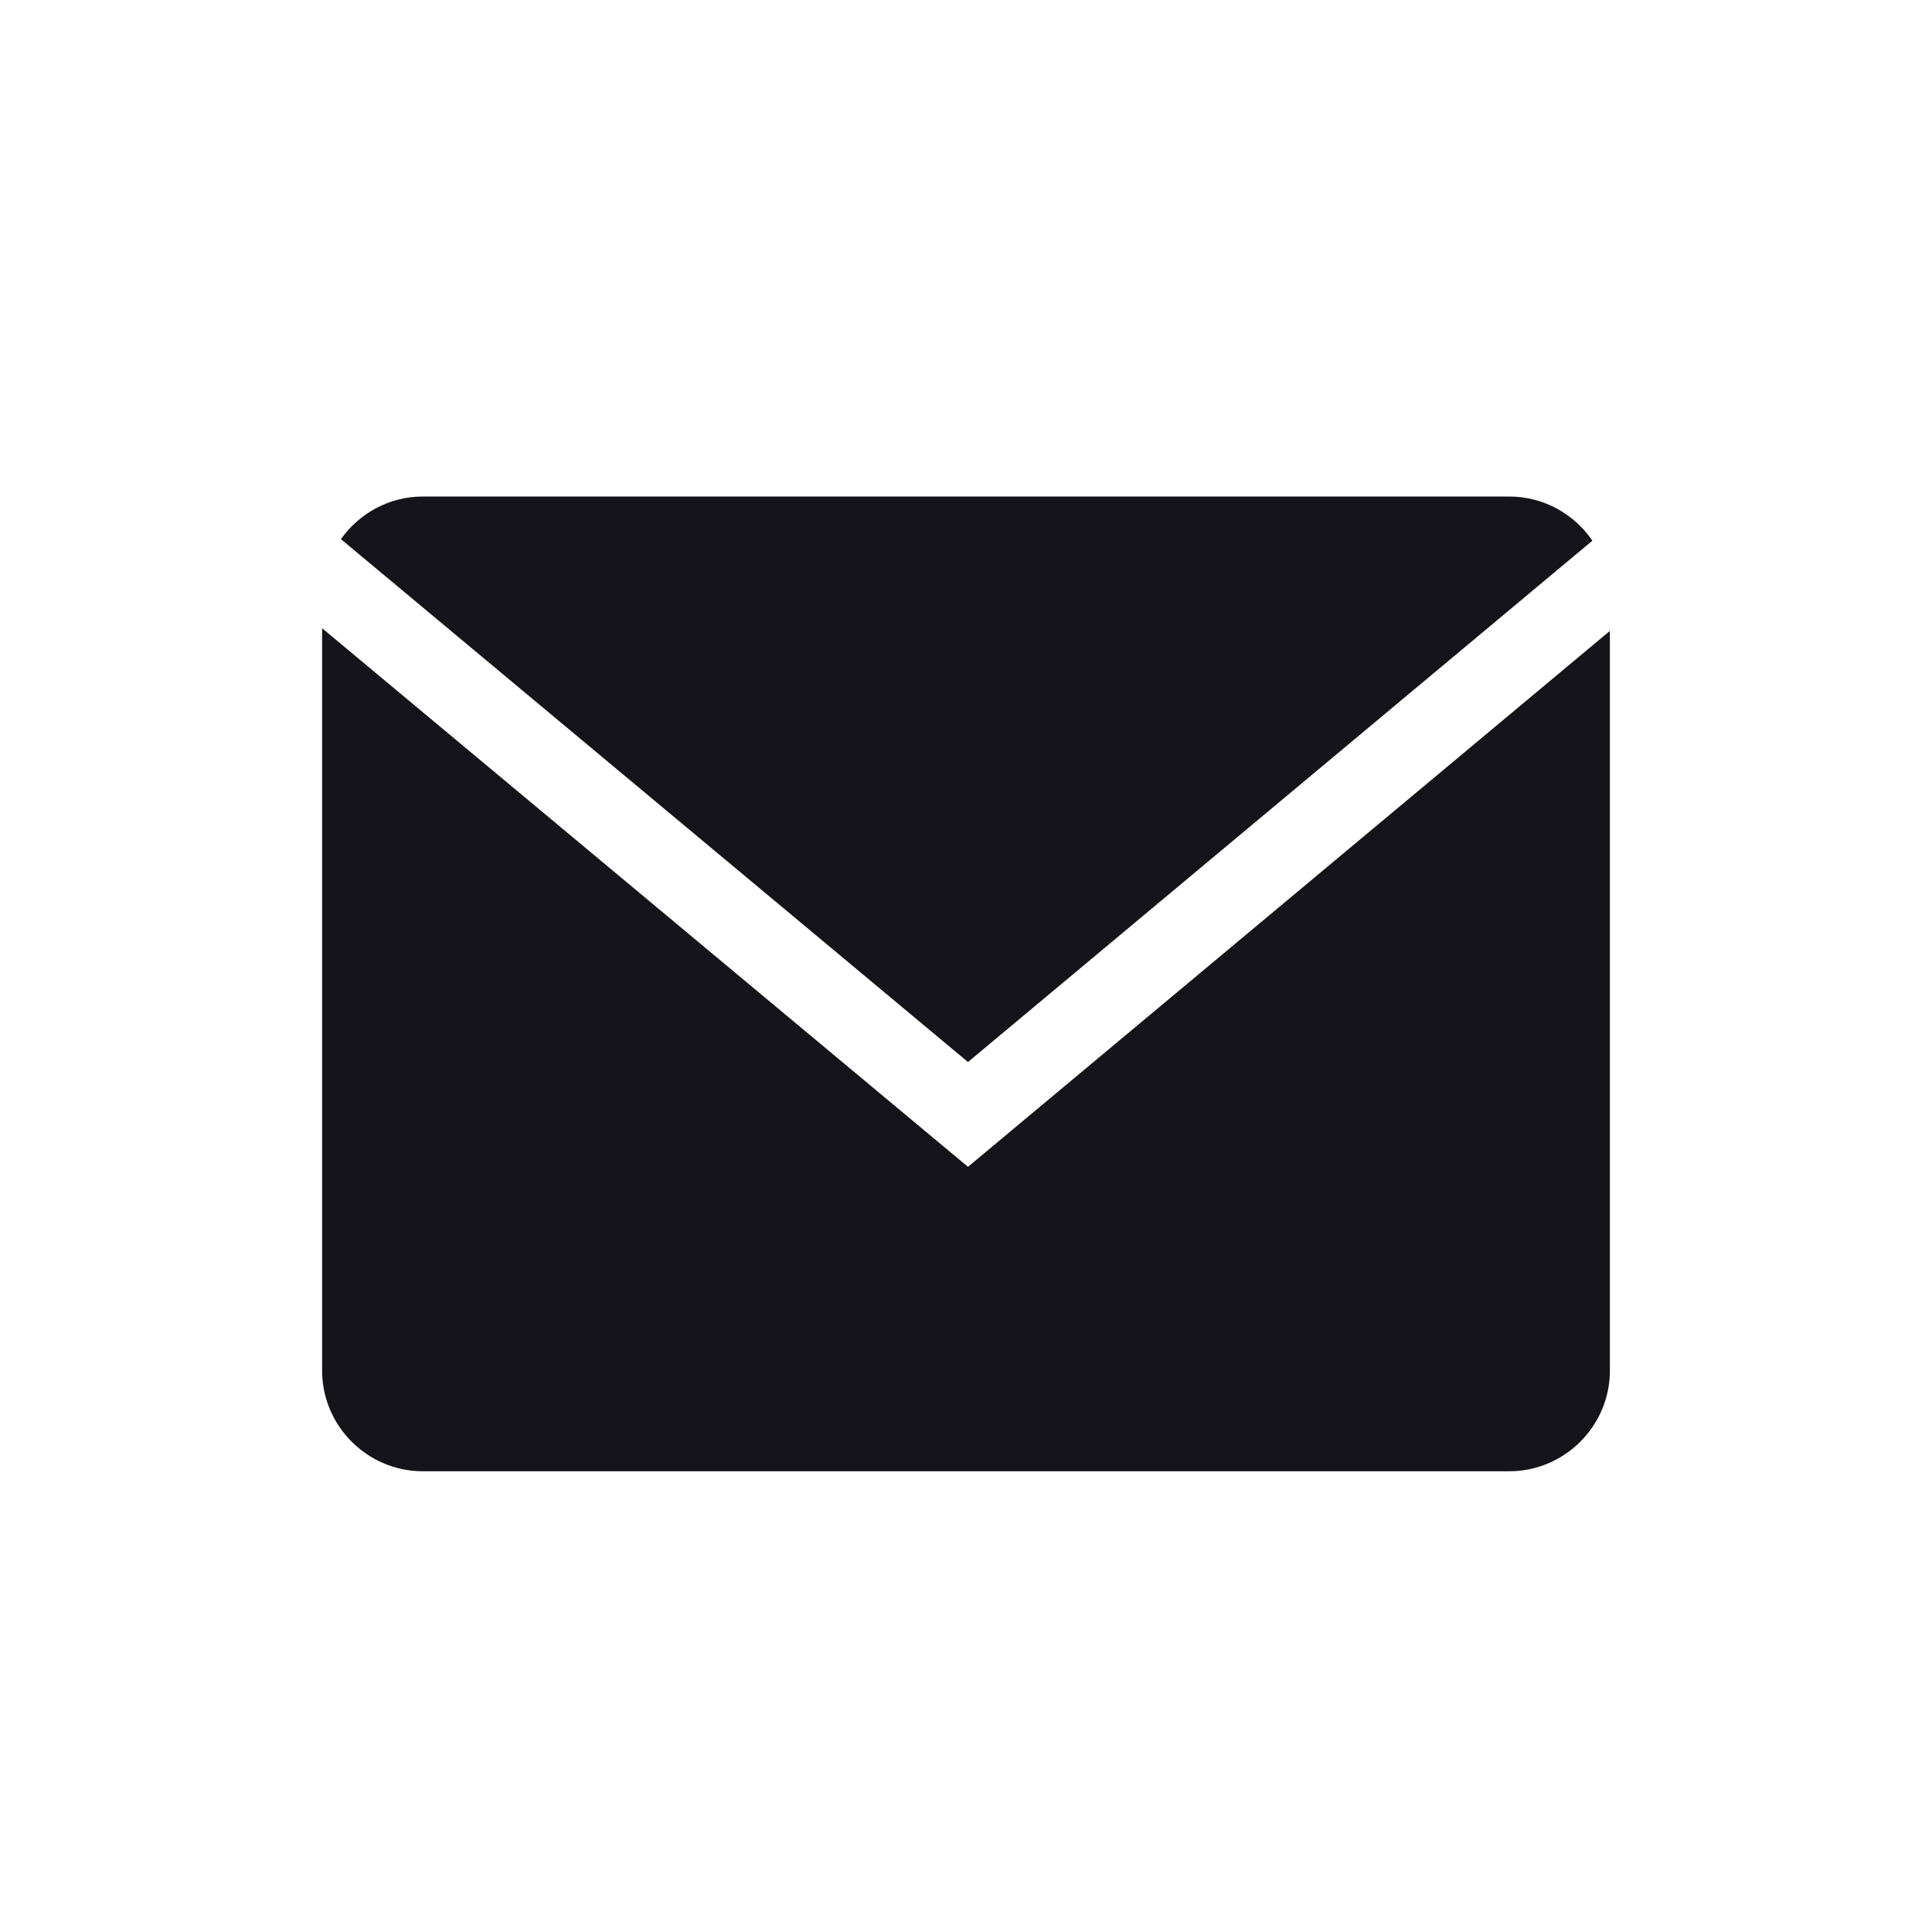
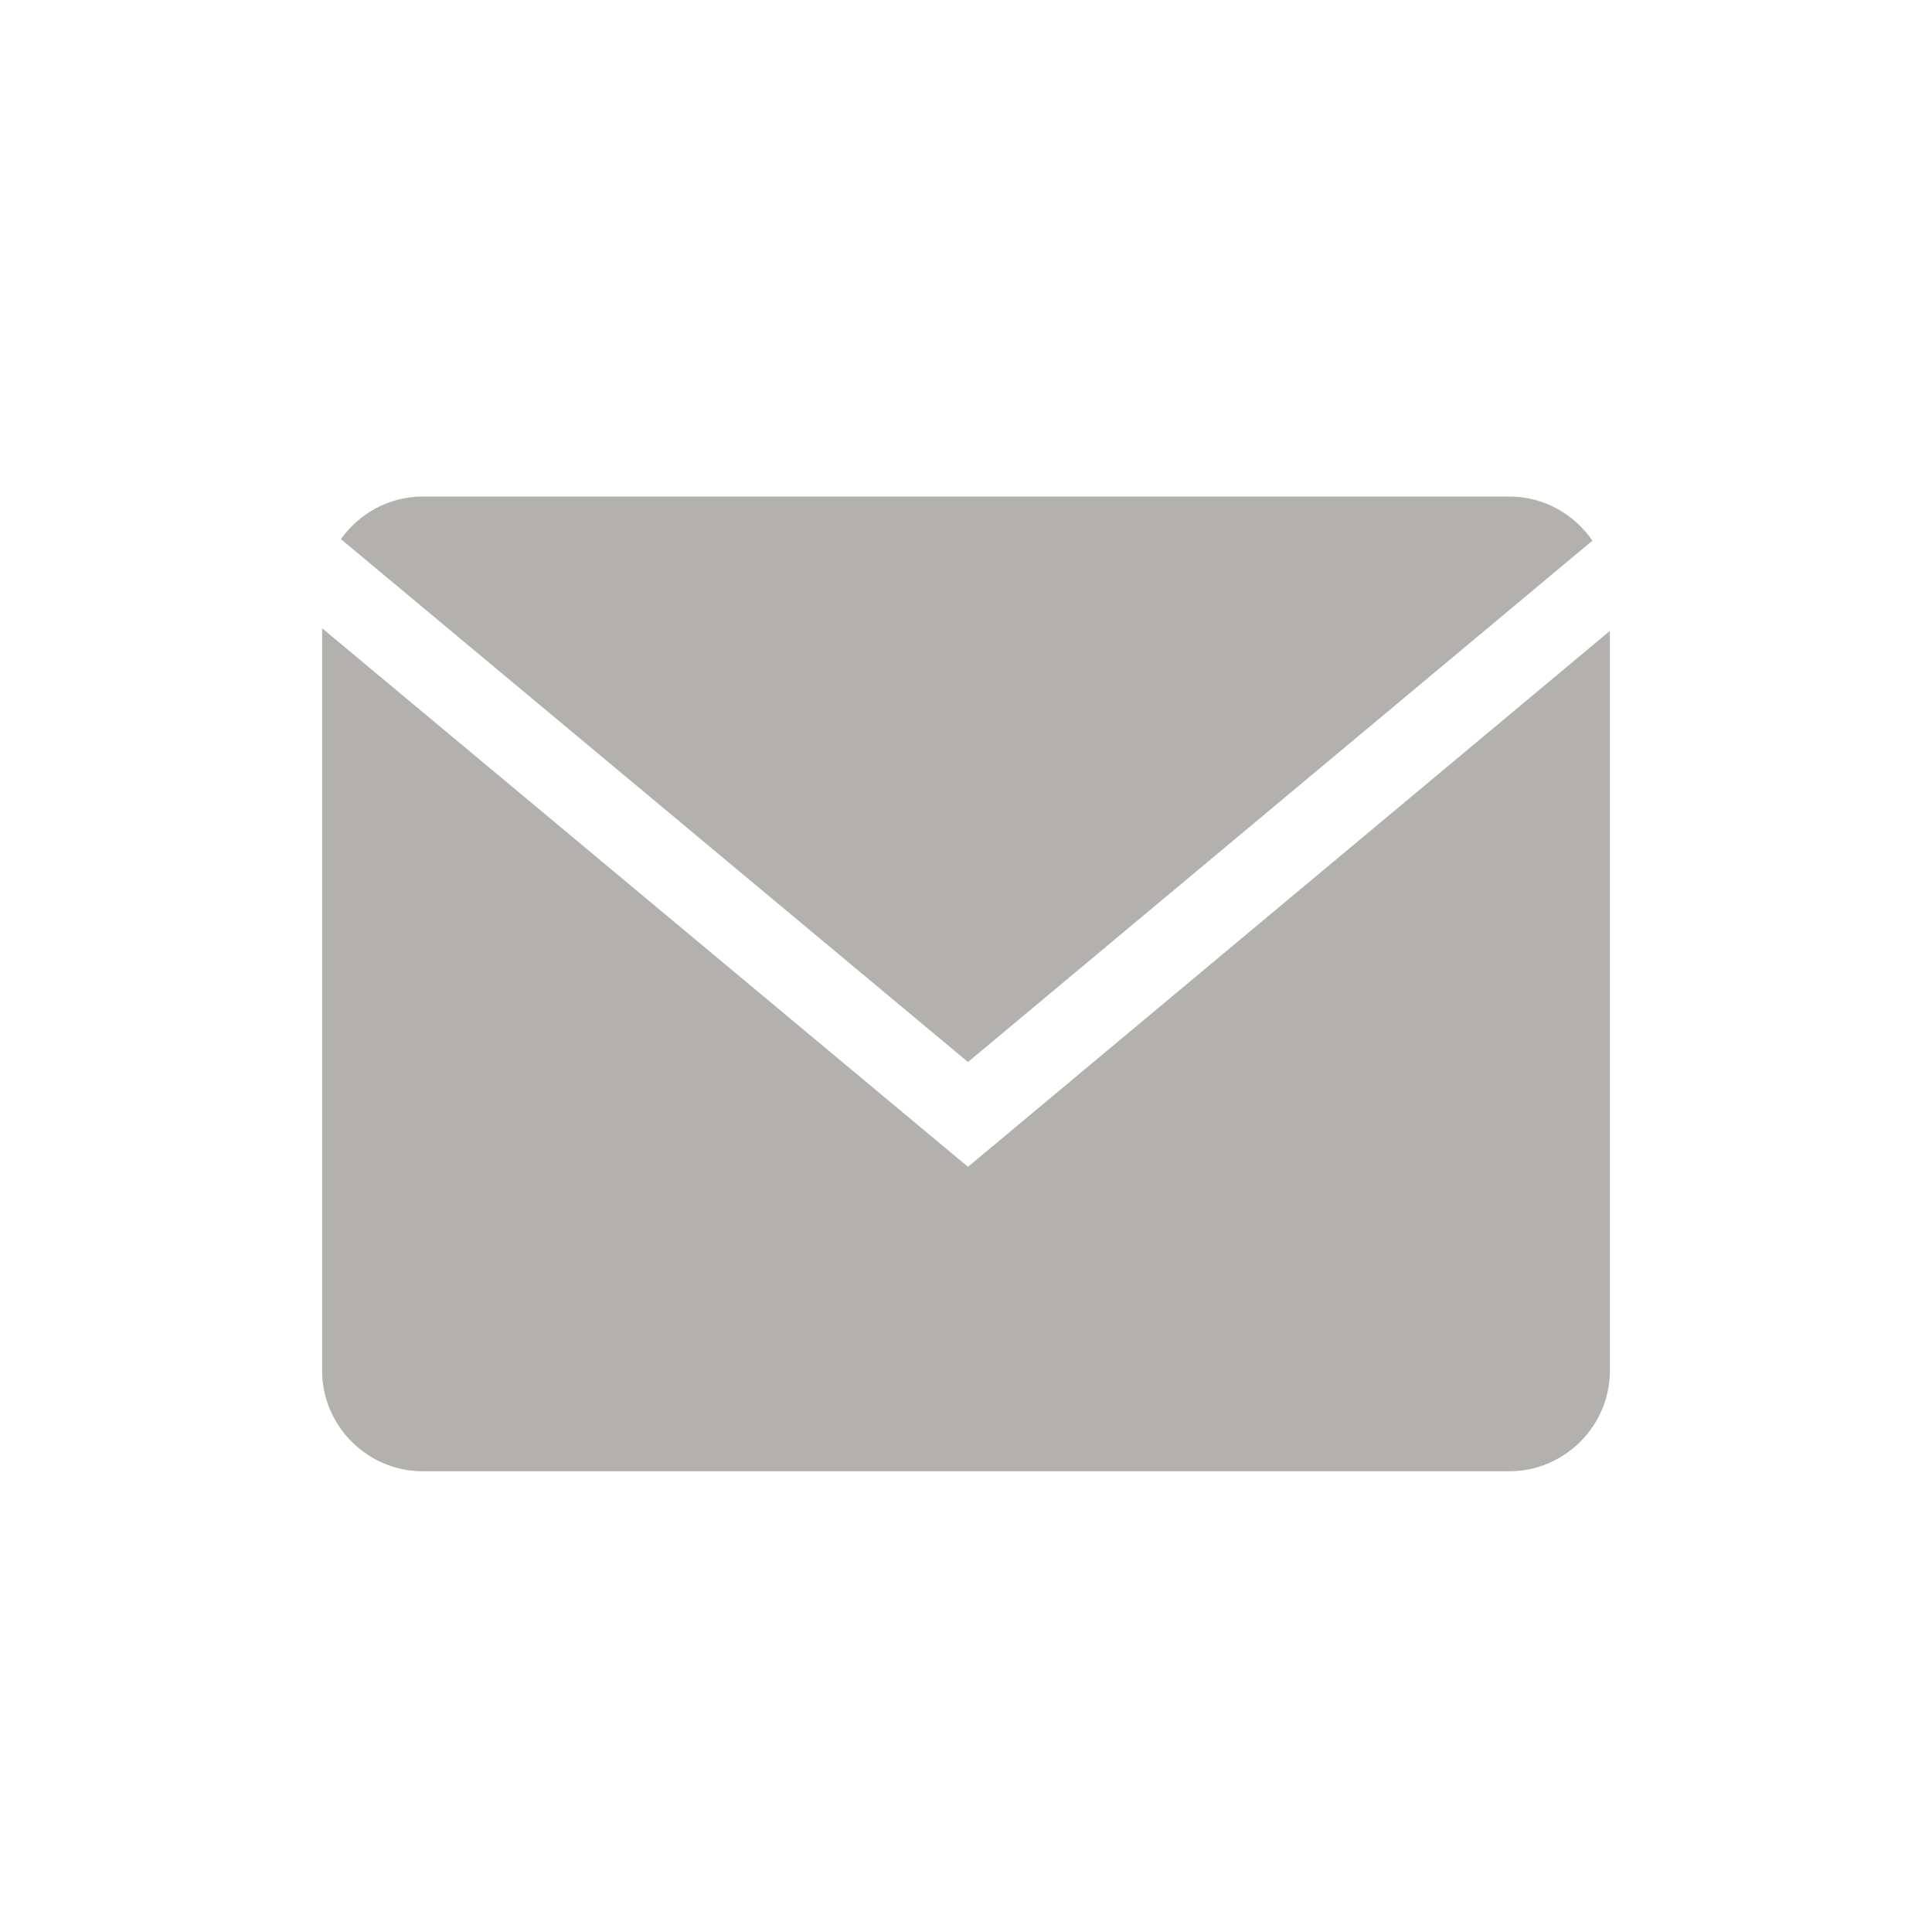
<svg xmlns="http://www.w3.org/2000/svg" viewBox="0 0 40 40" width="40" height="40" fill="none">
-   <defs>
-     <clipPath id="clipPath_0">
-       <rect width="26.667" height="26.667" x="6.667" y="7.037" fill="rgb(255,255,255)" />
-     </clipPath>
-   </defs>
  <rect id="icons" width="40" height="40" x="0" y="0" />
-   <g id="mail_email_message_electronic_online_web_icon-icons.com_59986 1" clip-path="url(#clipPath_0)" customFrame="url(#clipPath_0)">
-     <rect id="mail_email_message_electronic_online_web_icon-icons.com_59986 1" width="26.667" height="26.667" x="6.667" y="7.037" fill="rgb(255,255,255)" fill-opacity="0" />
-     <g id="Glyph_copy_2">
-       <path id="Vector" d="M32.969 11.194C32.593 10.644 31.961 10.28 31.247 10.28L8.752 10.28C8.054 10.28 7.437 10.631 7.058 11.162L20.041 21.988L32.969 11.194Z" fill="rgb(20,20,26)" fill-rule="evenodd" />
-       <path id="Vector" d="M6.669 13.007L6.669 28.378C6.669 29.523 7.607 30.461 8.753 30.461L31.247 30.461C32.393 30.461 33.331 29.523 33.331 28.378L33.331 13.062L20.041 24.158L6.669 13.007Z" fill="rgb(20,20,26)" fill-rule="evenodd" />
-     </g>
+   <g id="Glyph_copy_2">
+     <path id="Vector" d="M32.969 11.194C32.593 10.644 31.961 10.28 31.247 10.28L8.752 10.28C8.054 10.28 7.437 10.631 7.058 11.162L20.041 21.988L32.969 11.194Z" fill="rgb(179,177,173)" fill-rule="evenodd" />
+     <path id="Vector" d="M6.669 13.007L6.669 28.378C6.669 29.523 7.607 30.461 8.753 30.461L31.247 30.461C32.393 30.461 33.331 29.523 33.331 28.378L33.331 13.062L20.041 24.158L6.669 13.007Z" fill="rgb(179,177,173)" fill-rule="evenodd" />
  </g>
</svg>
